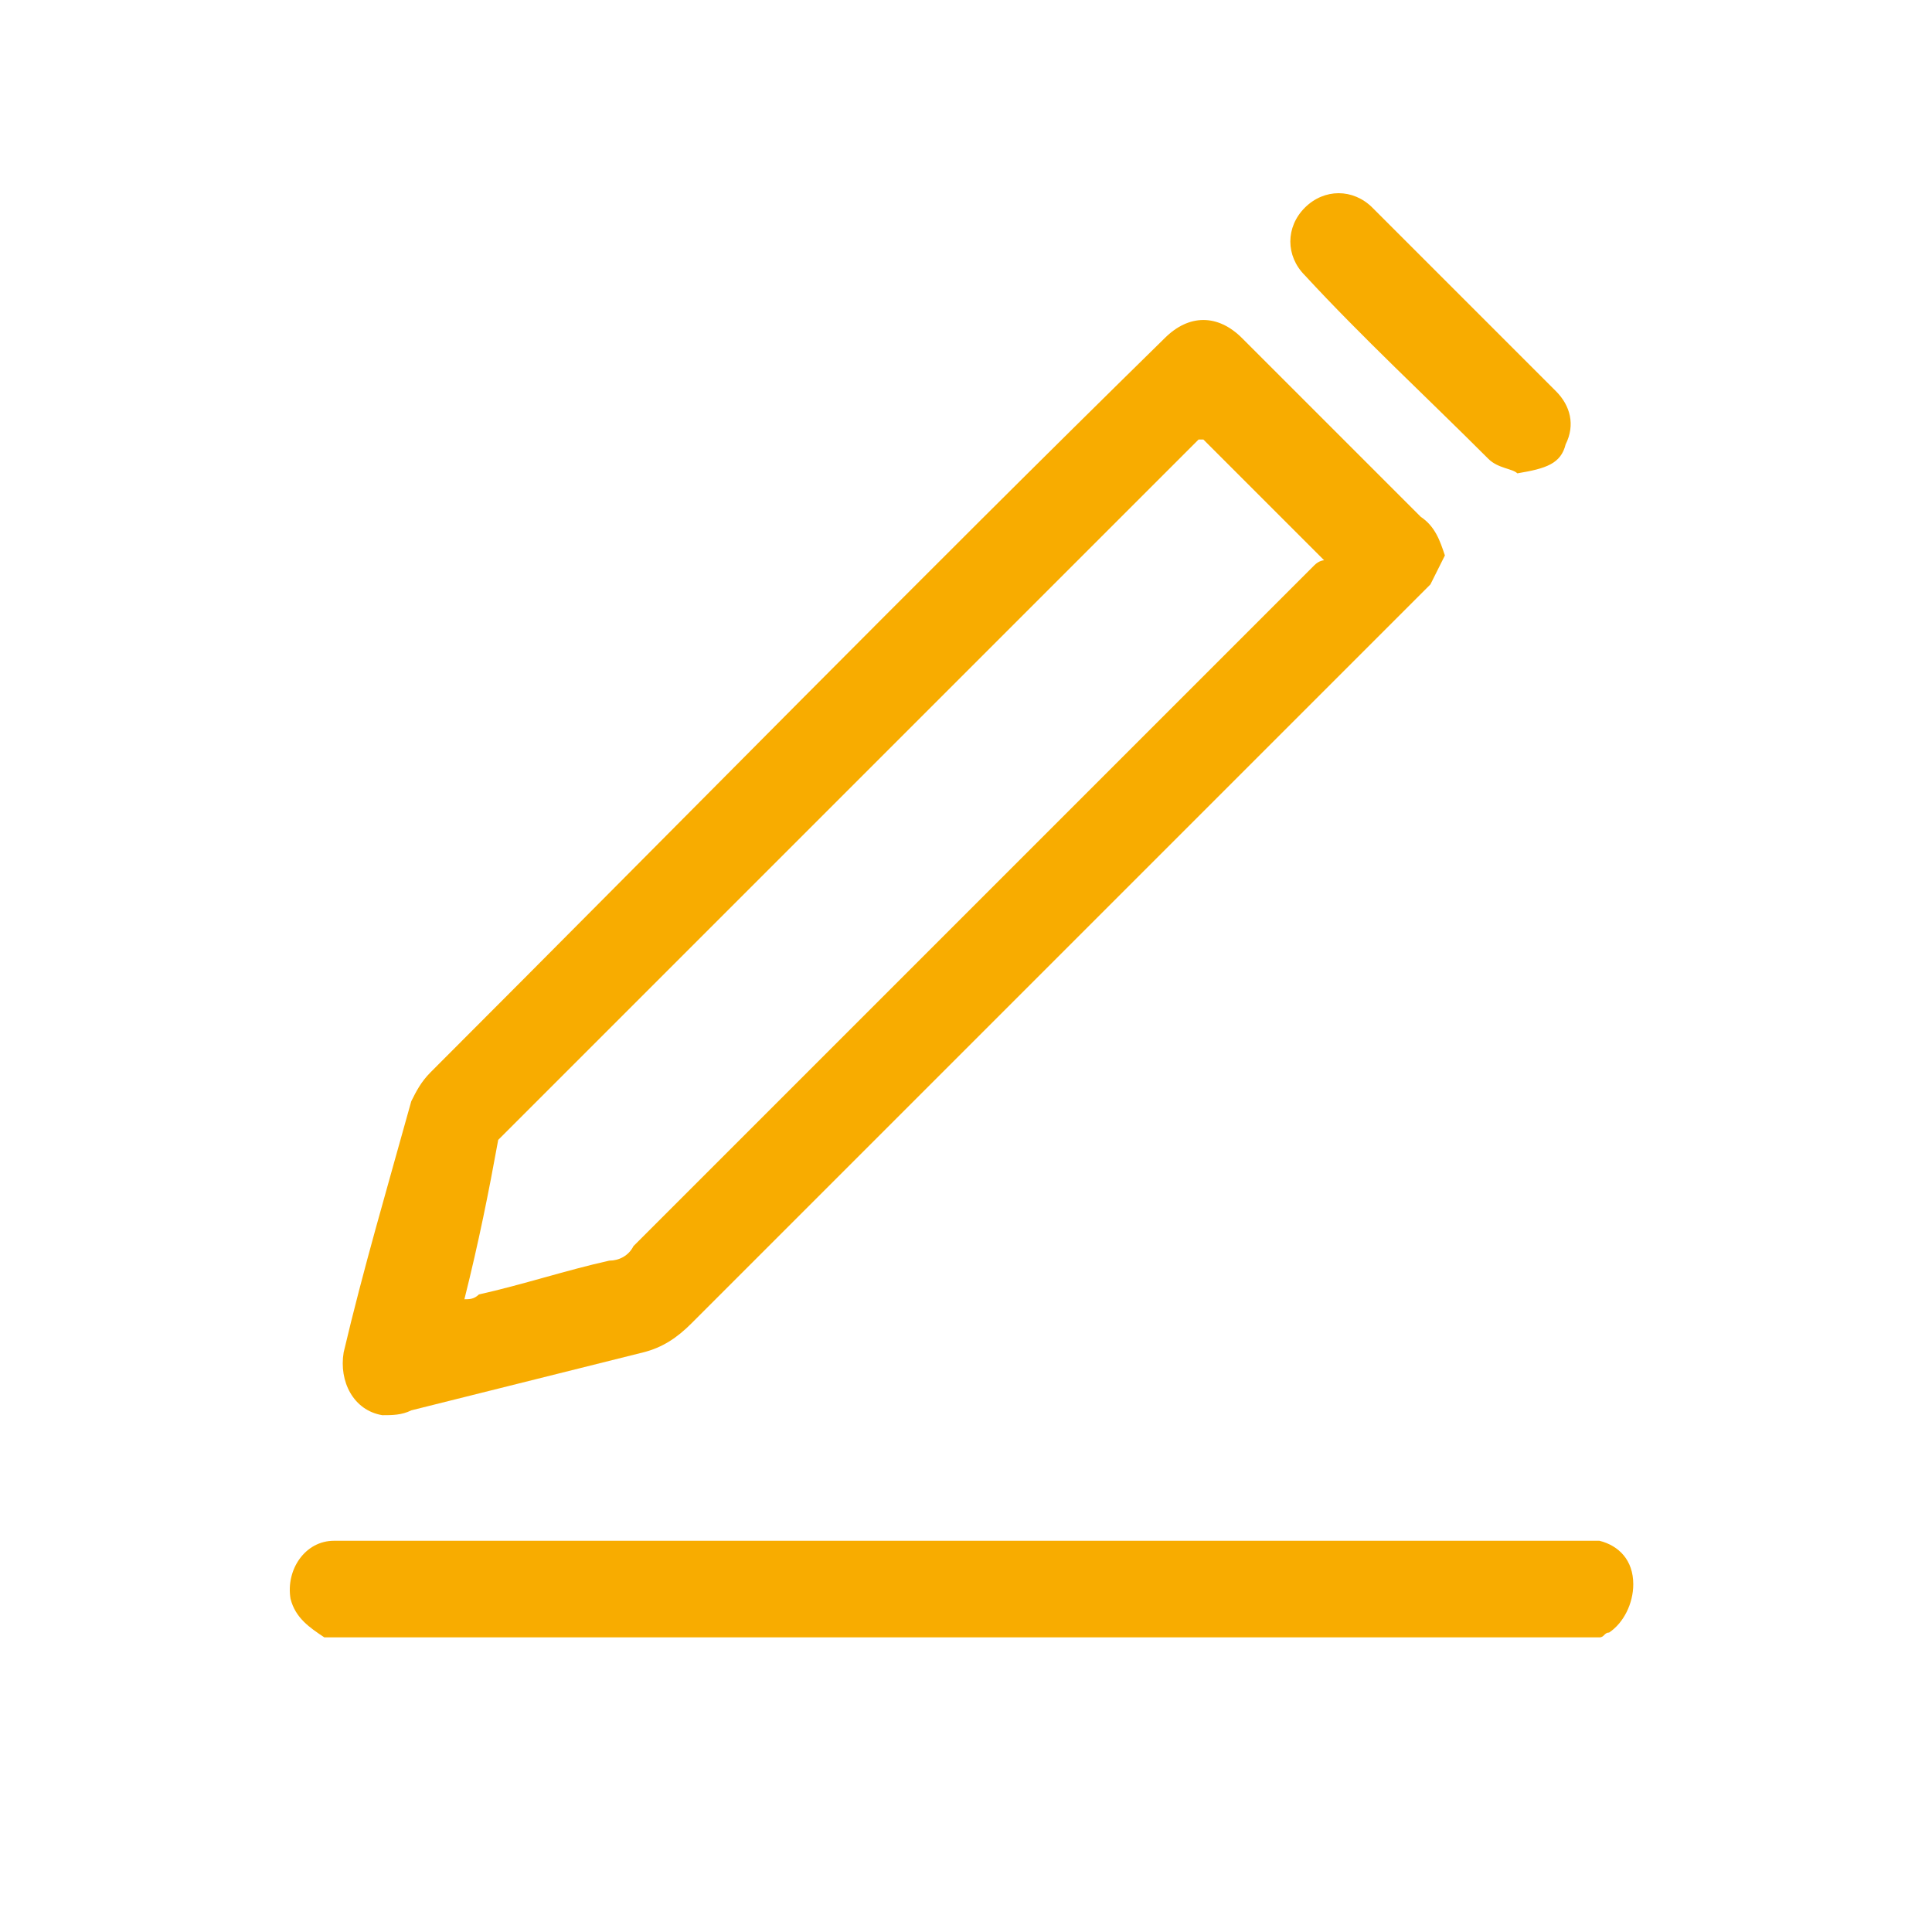
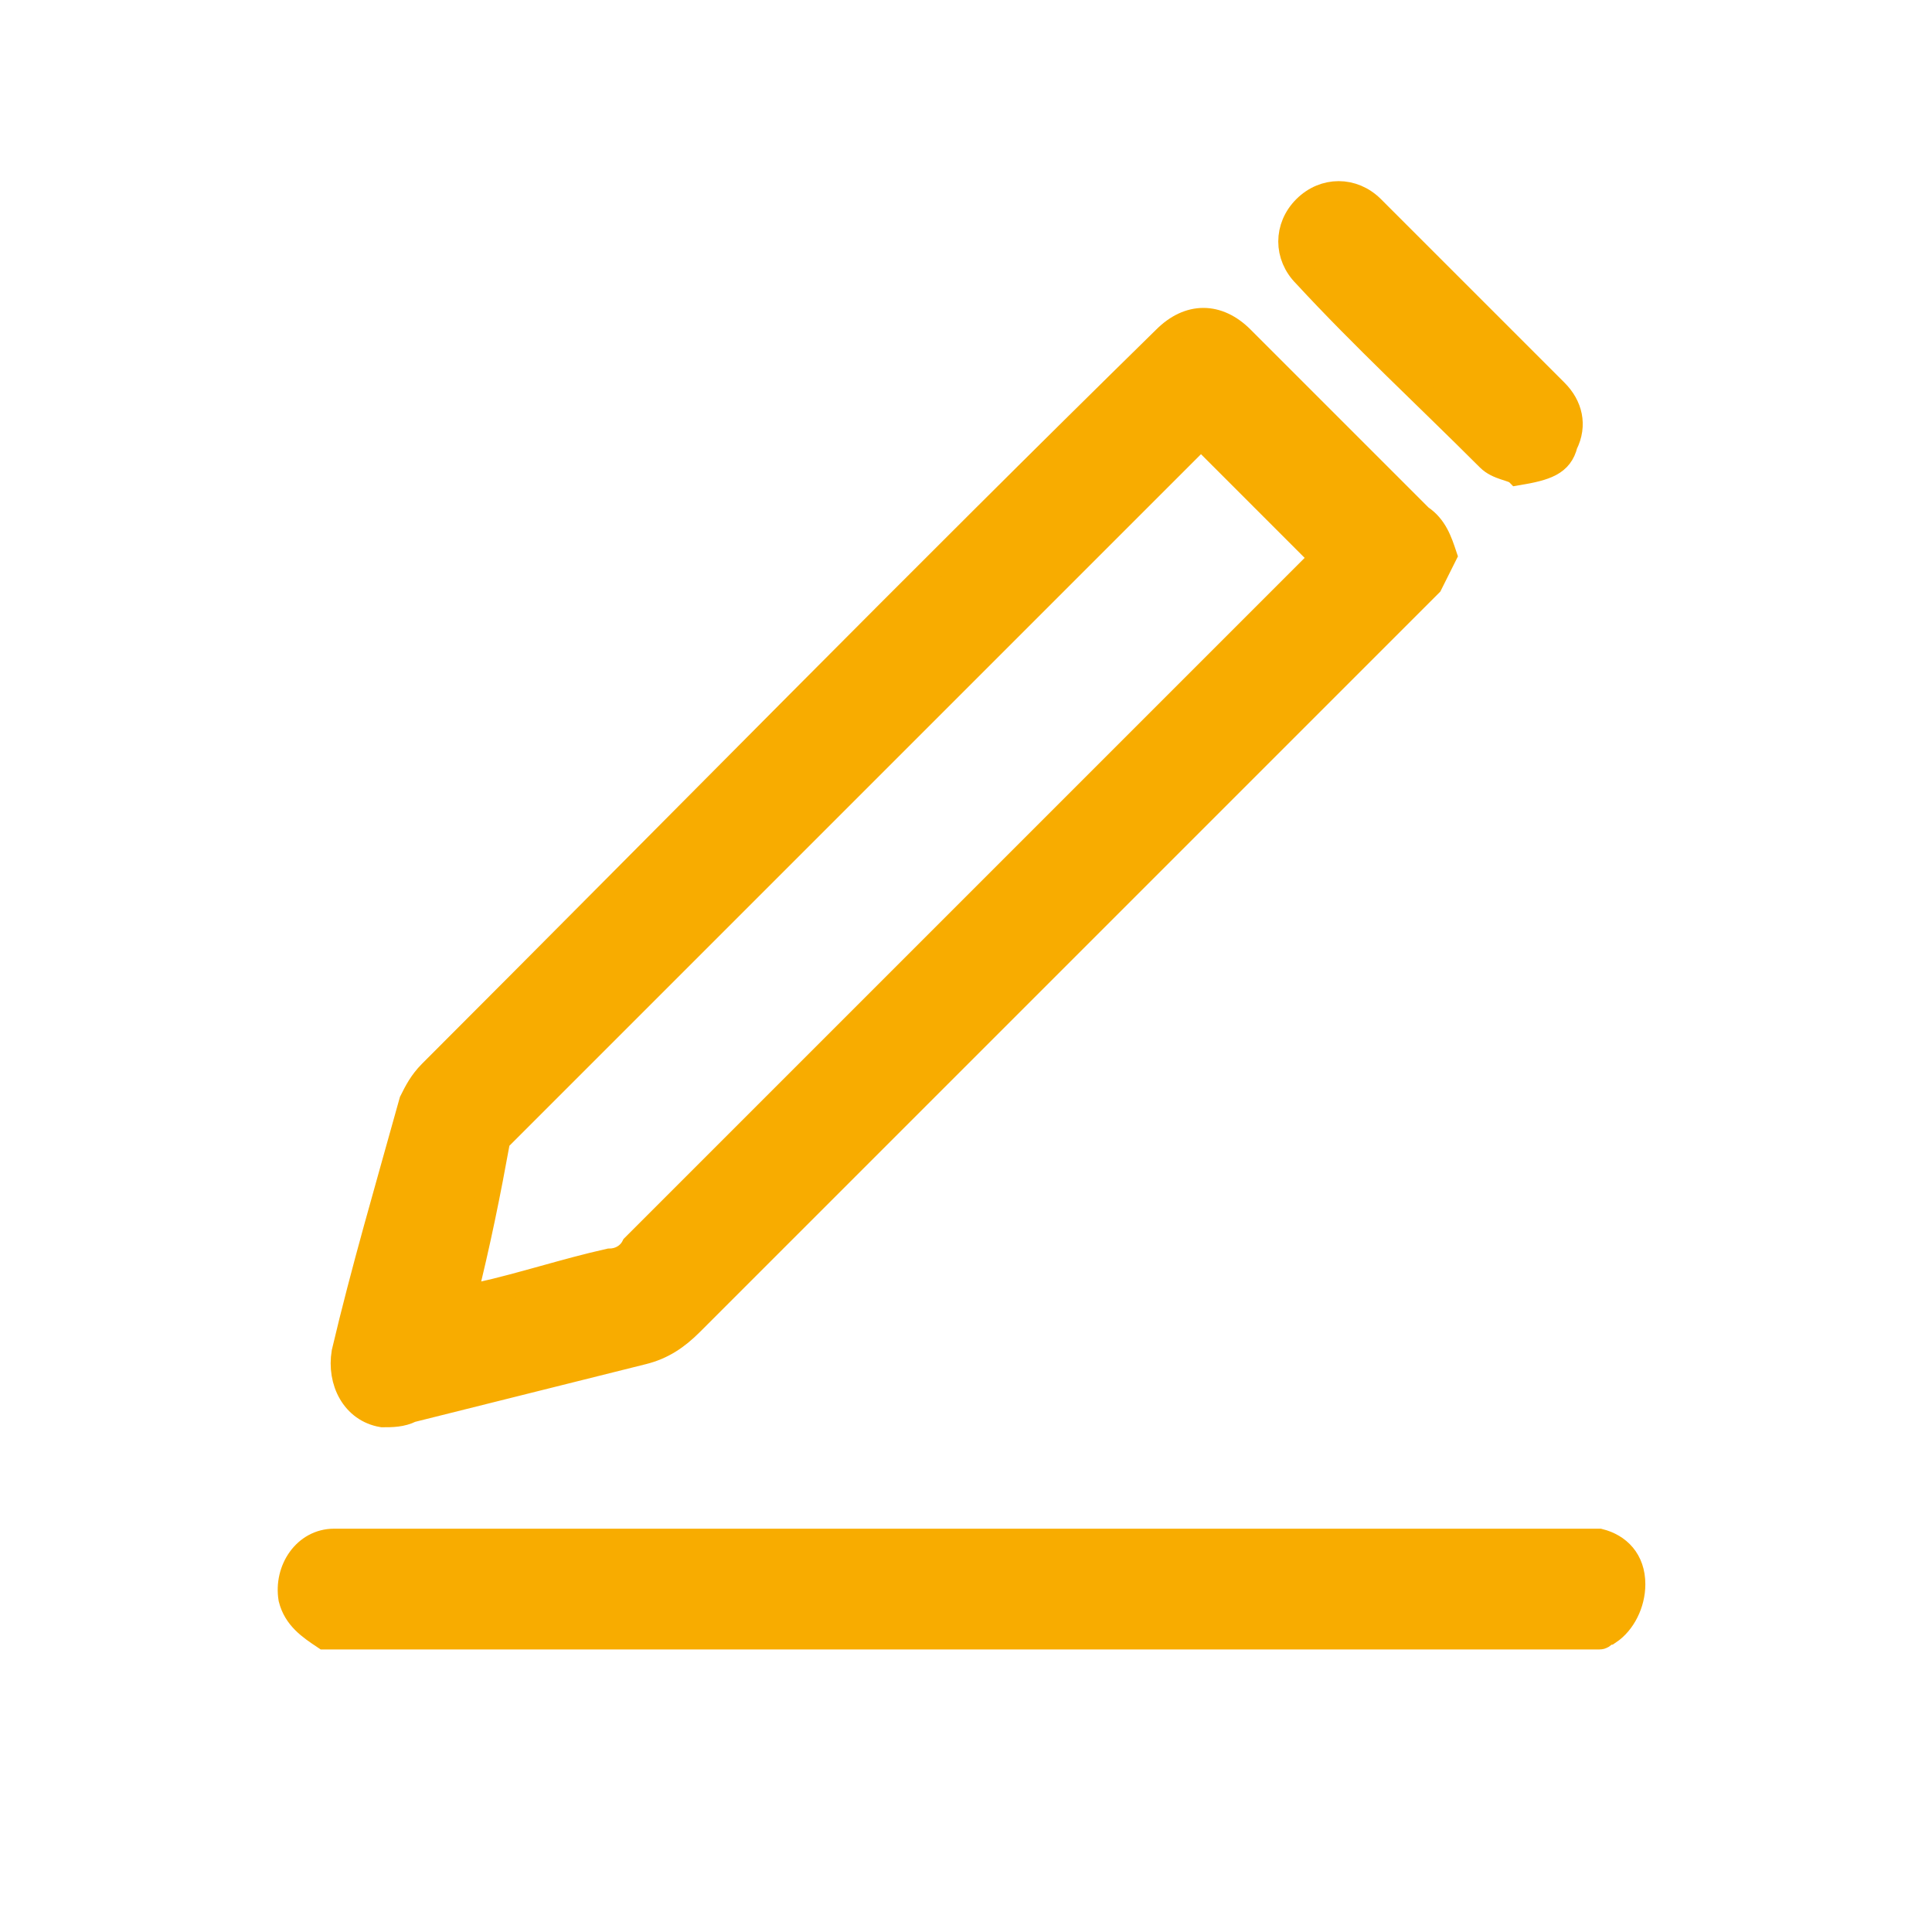
<svg xmlns="http://www.w3.org/2000/svg" width="40" height="40" viewBox="0 0 40 40" fill="none">
-   <path d="M6.715 33.9C6.415 33.7 6.115 33.5 6.015 33.1C5.915 32.5 6.315 31.9 6.915 31.9C7.015 31.9 7.115 31.9 7.215 31.9C15.715 31.9 24.115 31.9 32.615 31.9C32.815 31.9 32.915 31.9 33.115 31.9C33.515 32 33.815 32.3 33.815 32.8C33.815 33.2 33.615 33.6 33.315 33.8C33.215 33.8 33.215 33.9 33.115 33.9C24.215 33.9 15.515 33.9 6.715 33.9Z" fill="#F8AC00" />
-   <path d="M29.915 11.5C29.815 11.7 29.715 11.9 29.615 12.1C29.515 12.2 29.415 12.3 29.315 12.4C24.315 17.4 19.315 22.4 14.315 27.4C14.015 27.7 13.715 27.9 13.315 28C11.715 28.4 10.115 28.8 8.515 29.2C8.315 29.3 8.115 29.3 7.915 29.3C7.315 29.2 7.015 28.6 7.115 28C7.515 26.3 8.015 24.6 8.515 22.8C8.615 22.6 8.715 22.4 8.915 22.2C14.015 17.1 19.015 12 24.115 7C24.615 6.5 25.215 6.5 25.715 7C26.915 8.2 28.215 9.5 29.415 10.7C29.715 10.9 29.815 11.2 29.915 11.5ZM9.615 26.9C9.715 26.9 9.815 26.9 9.915 26.8C10.815 26.6 11.715 26.3 12.615 26.1C12.815 26.1 13.015 26 13.115 25.8C17.815 21.1 22.515 16.4 27.215 11.7C27.315 11.6 27.415 11.6 27.415 11.6C26.515 10.7 25.715 9.9 24.915 9.1C24.915 9.1 24.915 9.1 24.815 9.1C20.015 13.9 15.315 18.6 10.515 23.4C10.415 23.5 10.415 23.5 10.315 23.6C10.115 24.7 9.915 25.7 9.615 26.9Z" fill="#F8AC00" />
-   <path d="M31.415 9.8C31.315 9.7 31.015 9.7 30.815 9.5C29.515 8.2 28.215 7 27.015 5.7C26.615 5.3 26.615 4.7 27.015 4.3C27.415 3.9 28.015 3.9 28.415 4.3C29.715 5.6 31.015 6.9 32.215 8.1C32.515 8.4 32.615 8.8 32.415 9.2C32.315 9.6 32.015 9.7 31.415 9.8Z" fill="#F8AC00" />
+   <path d="M6.715 33.9C6.415 33.7 6.115 33.5 6.015 33.1C5.915 32.5 6.315 31.9 6.915 31.9C7.015 31.9 7.115 31.9 7.215 31.9C15.715 31.9 24.115 31.9 32.615 31.9C32.815 31.9 32.915 31.9 33.115 31.9C33.515 32 33.815 32.3 33.815 32.8C33.815 33.2 33.615 33.6 33.315 33.8C33.215 33.8 33.215 33.9 33.115 33.9C24.215 33.9 15.515 33.9 6.715 33.9Z" fill="#F8AC00" stroke="#F8AC00" stroke-width="0.5" />
+   <path d="M29.915 11.5C29.815 11.7 29.715 11.9 29.615 12.1C29.515 12.2 29.415 12.3 29.315 12.4C24.315 17.4 19.315 22.4 14.315 27.4C14.015 27.7 13.715 27.9 13.315 28C11.715 28.4 10.115 28.8 8.515 29.2C8.315 29.3 8.115 29.3 7.915 29.3C7.315 29.2 7.015 28.6 7.115 28C7.515 26.3 8.015 24.6 8.515 22.8C8.615 22.6 8.715 22.4 8.915 22.2C14.015 17.1 19.015 12 24.115 7C24.615 6.5 25.215 6.5 25.715 7C26.915 8.2 28.215 9.5 29.415 10.7C29.715 10.9 29.815 11.2 29.915 11.5ZM9.615 26.9C9.715 26.9 9.815 26.9 9.915 26.8C10.815 26.6 11.715 26.3 12.615 26.1C12.815 26.1 13.015 26 13.115 25.8C17.815 21.1 22.515 16.4 27.215 11.7C27.315 11.6 27.415 11.6 27.415 11.6C26.515 10.7 25.715 9.9 24.915 9.1C24.915 9.1 24.915 9.1 24.815 9.1C20.015 13.9 15.315 18.6 10.515 23.4C10.415 23.5 10.415 23.5 10.315 23.6C10.115 24.7 9.915 25.7 9.615 26.9Z" fill="#F8AC00" stroke="#F8AC00" stroke-width="0.5" />
+   <path d="M31.415 9.8C31.315 9.7 31.015 9.7 30.815 9.5C29.515 8.2 28.215 7 27.015 5.7C26.615 5.3 26.615 4.7 27.015 4.3C27.415 3.9 28.015 3.9 28.415 4.3C29.715 5.6 31.015 6.9 32.215 8.1C32.515 8.4 32.615 8.8 32.415 9.2C32.315 9.6 32.015 9.7 31.415 9.8Z" fill="#F8AC00" stroke="#F8AC00" stroke-width="0.5" />
</svg>
